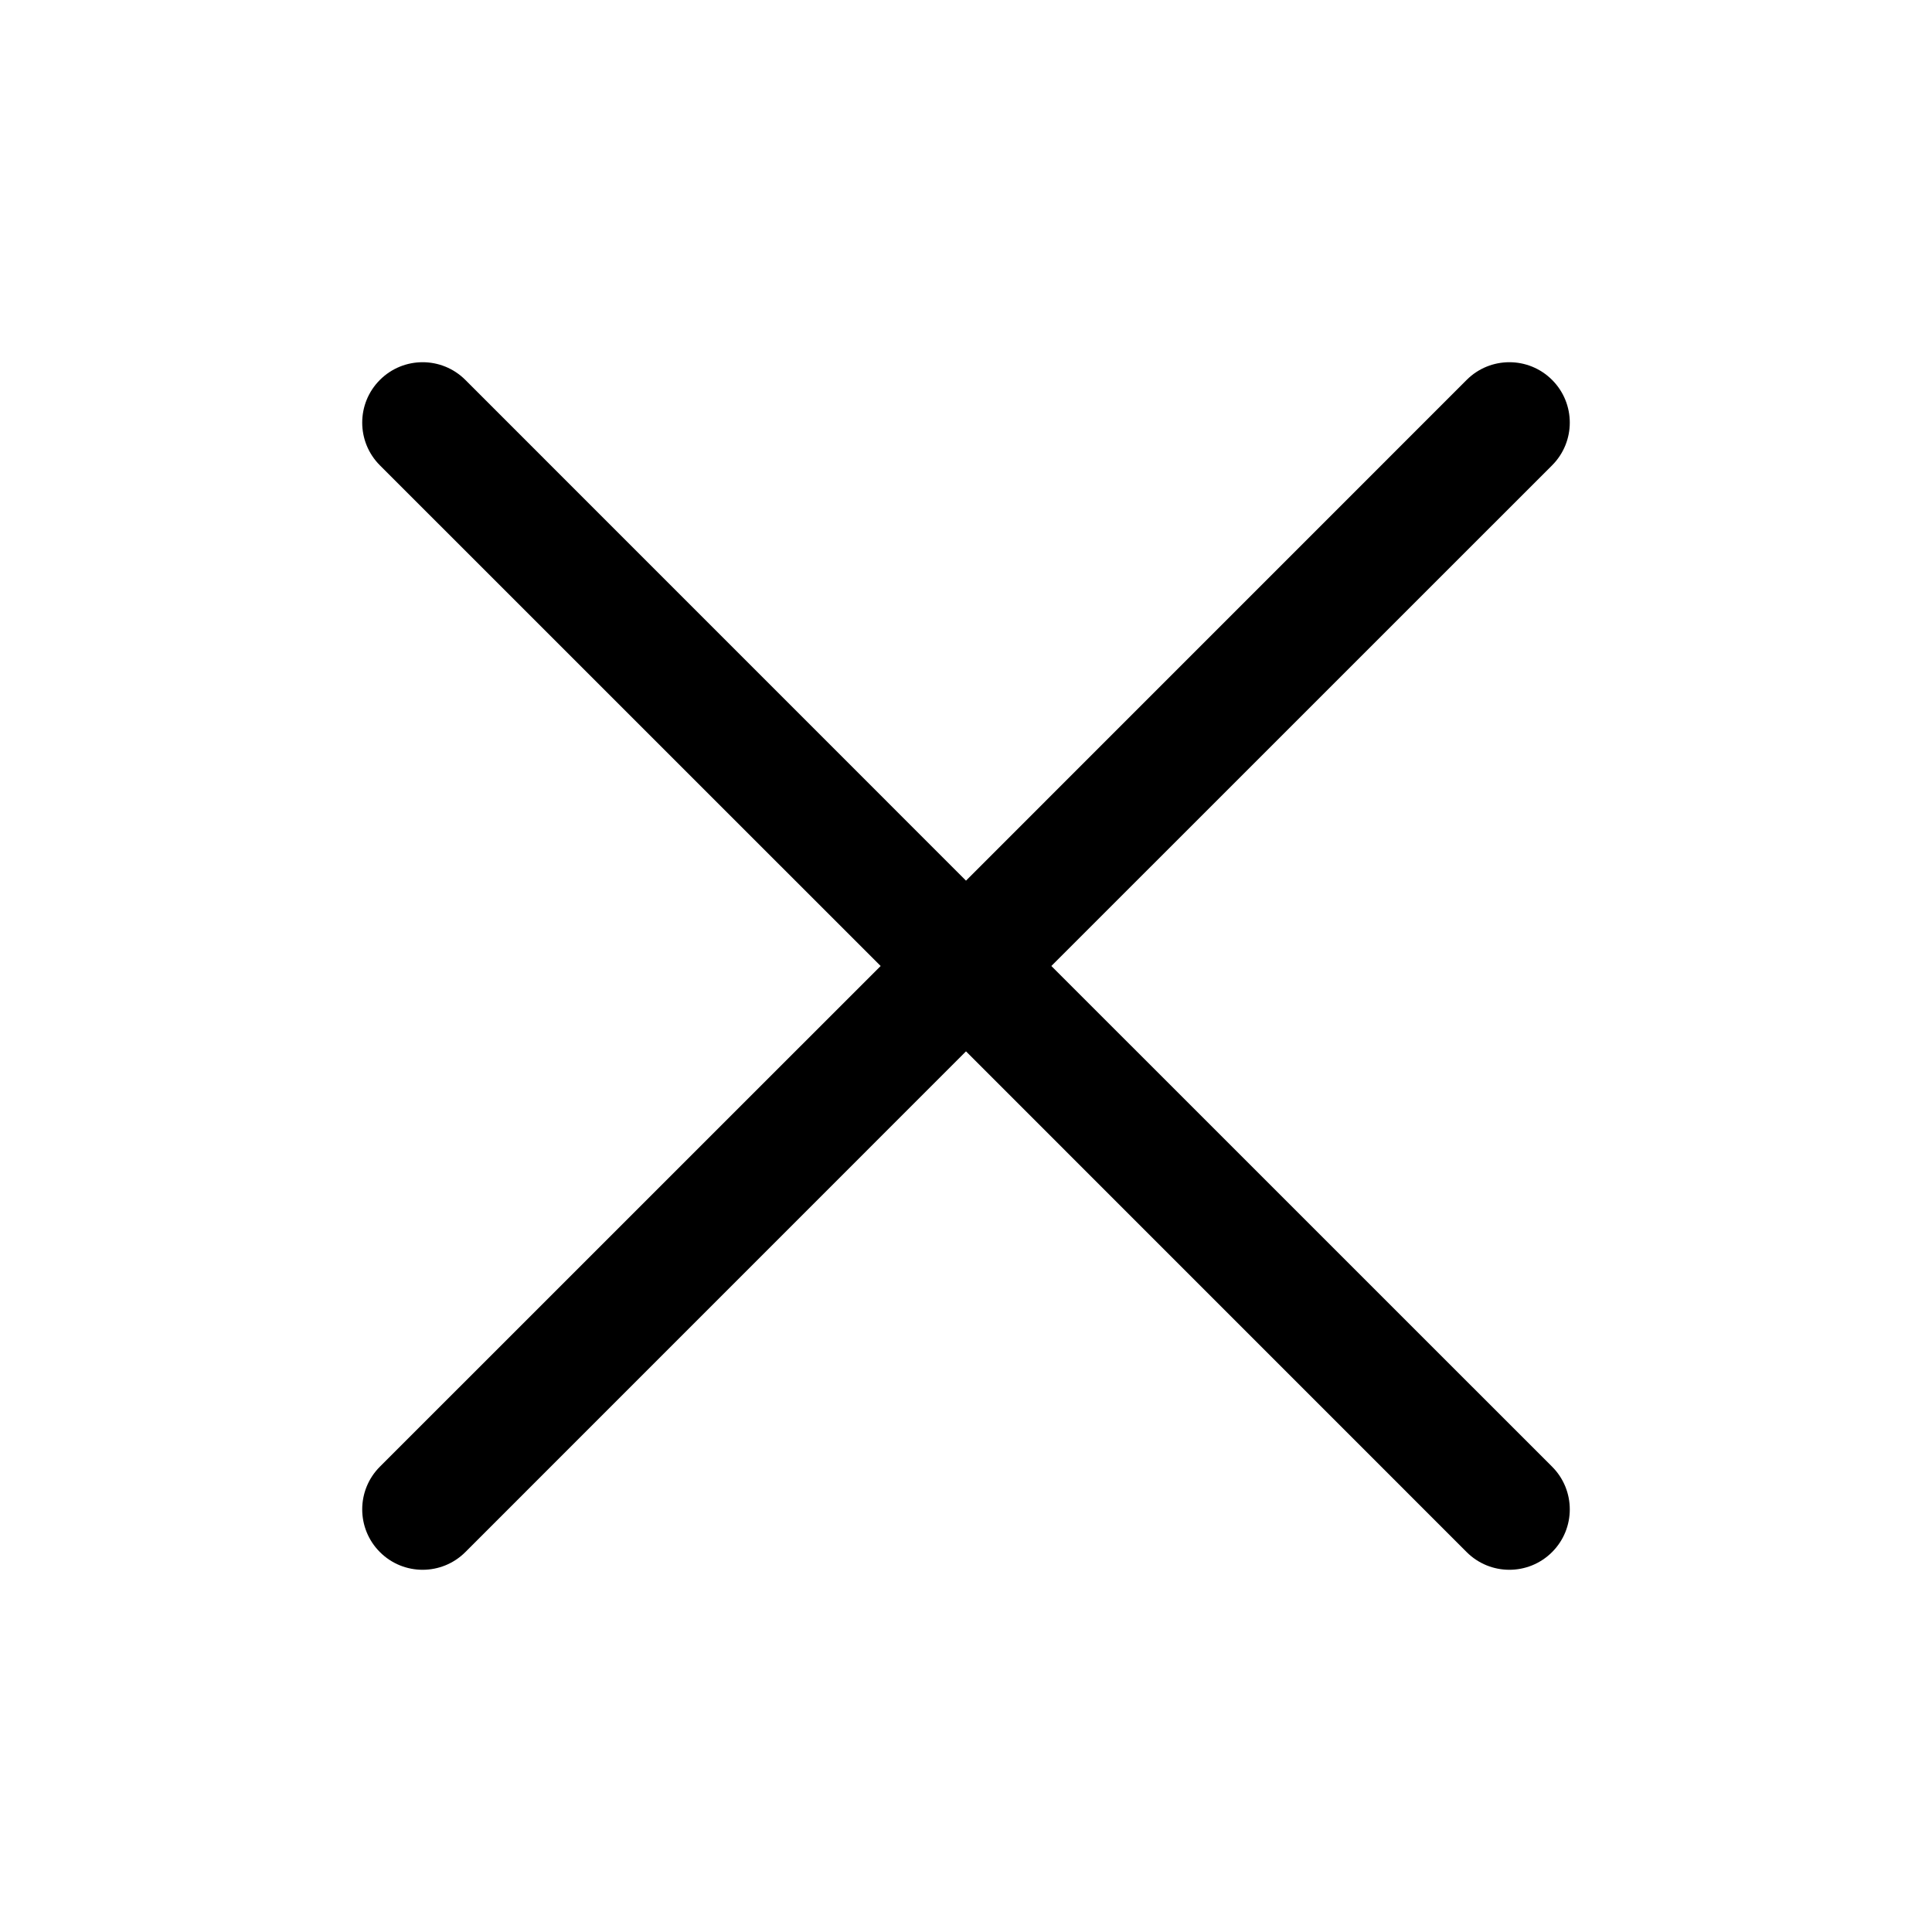
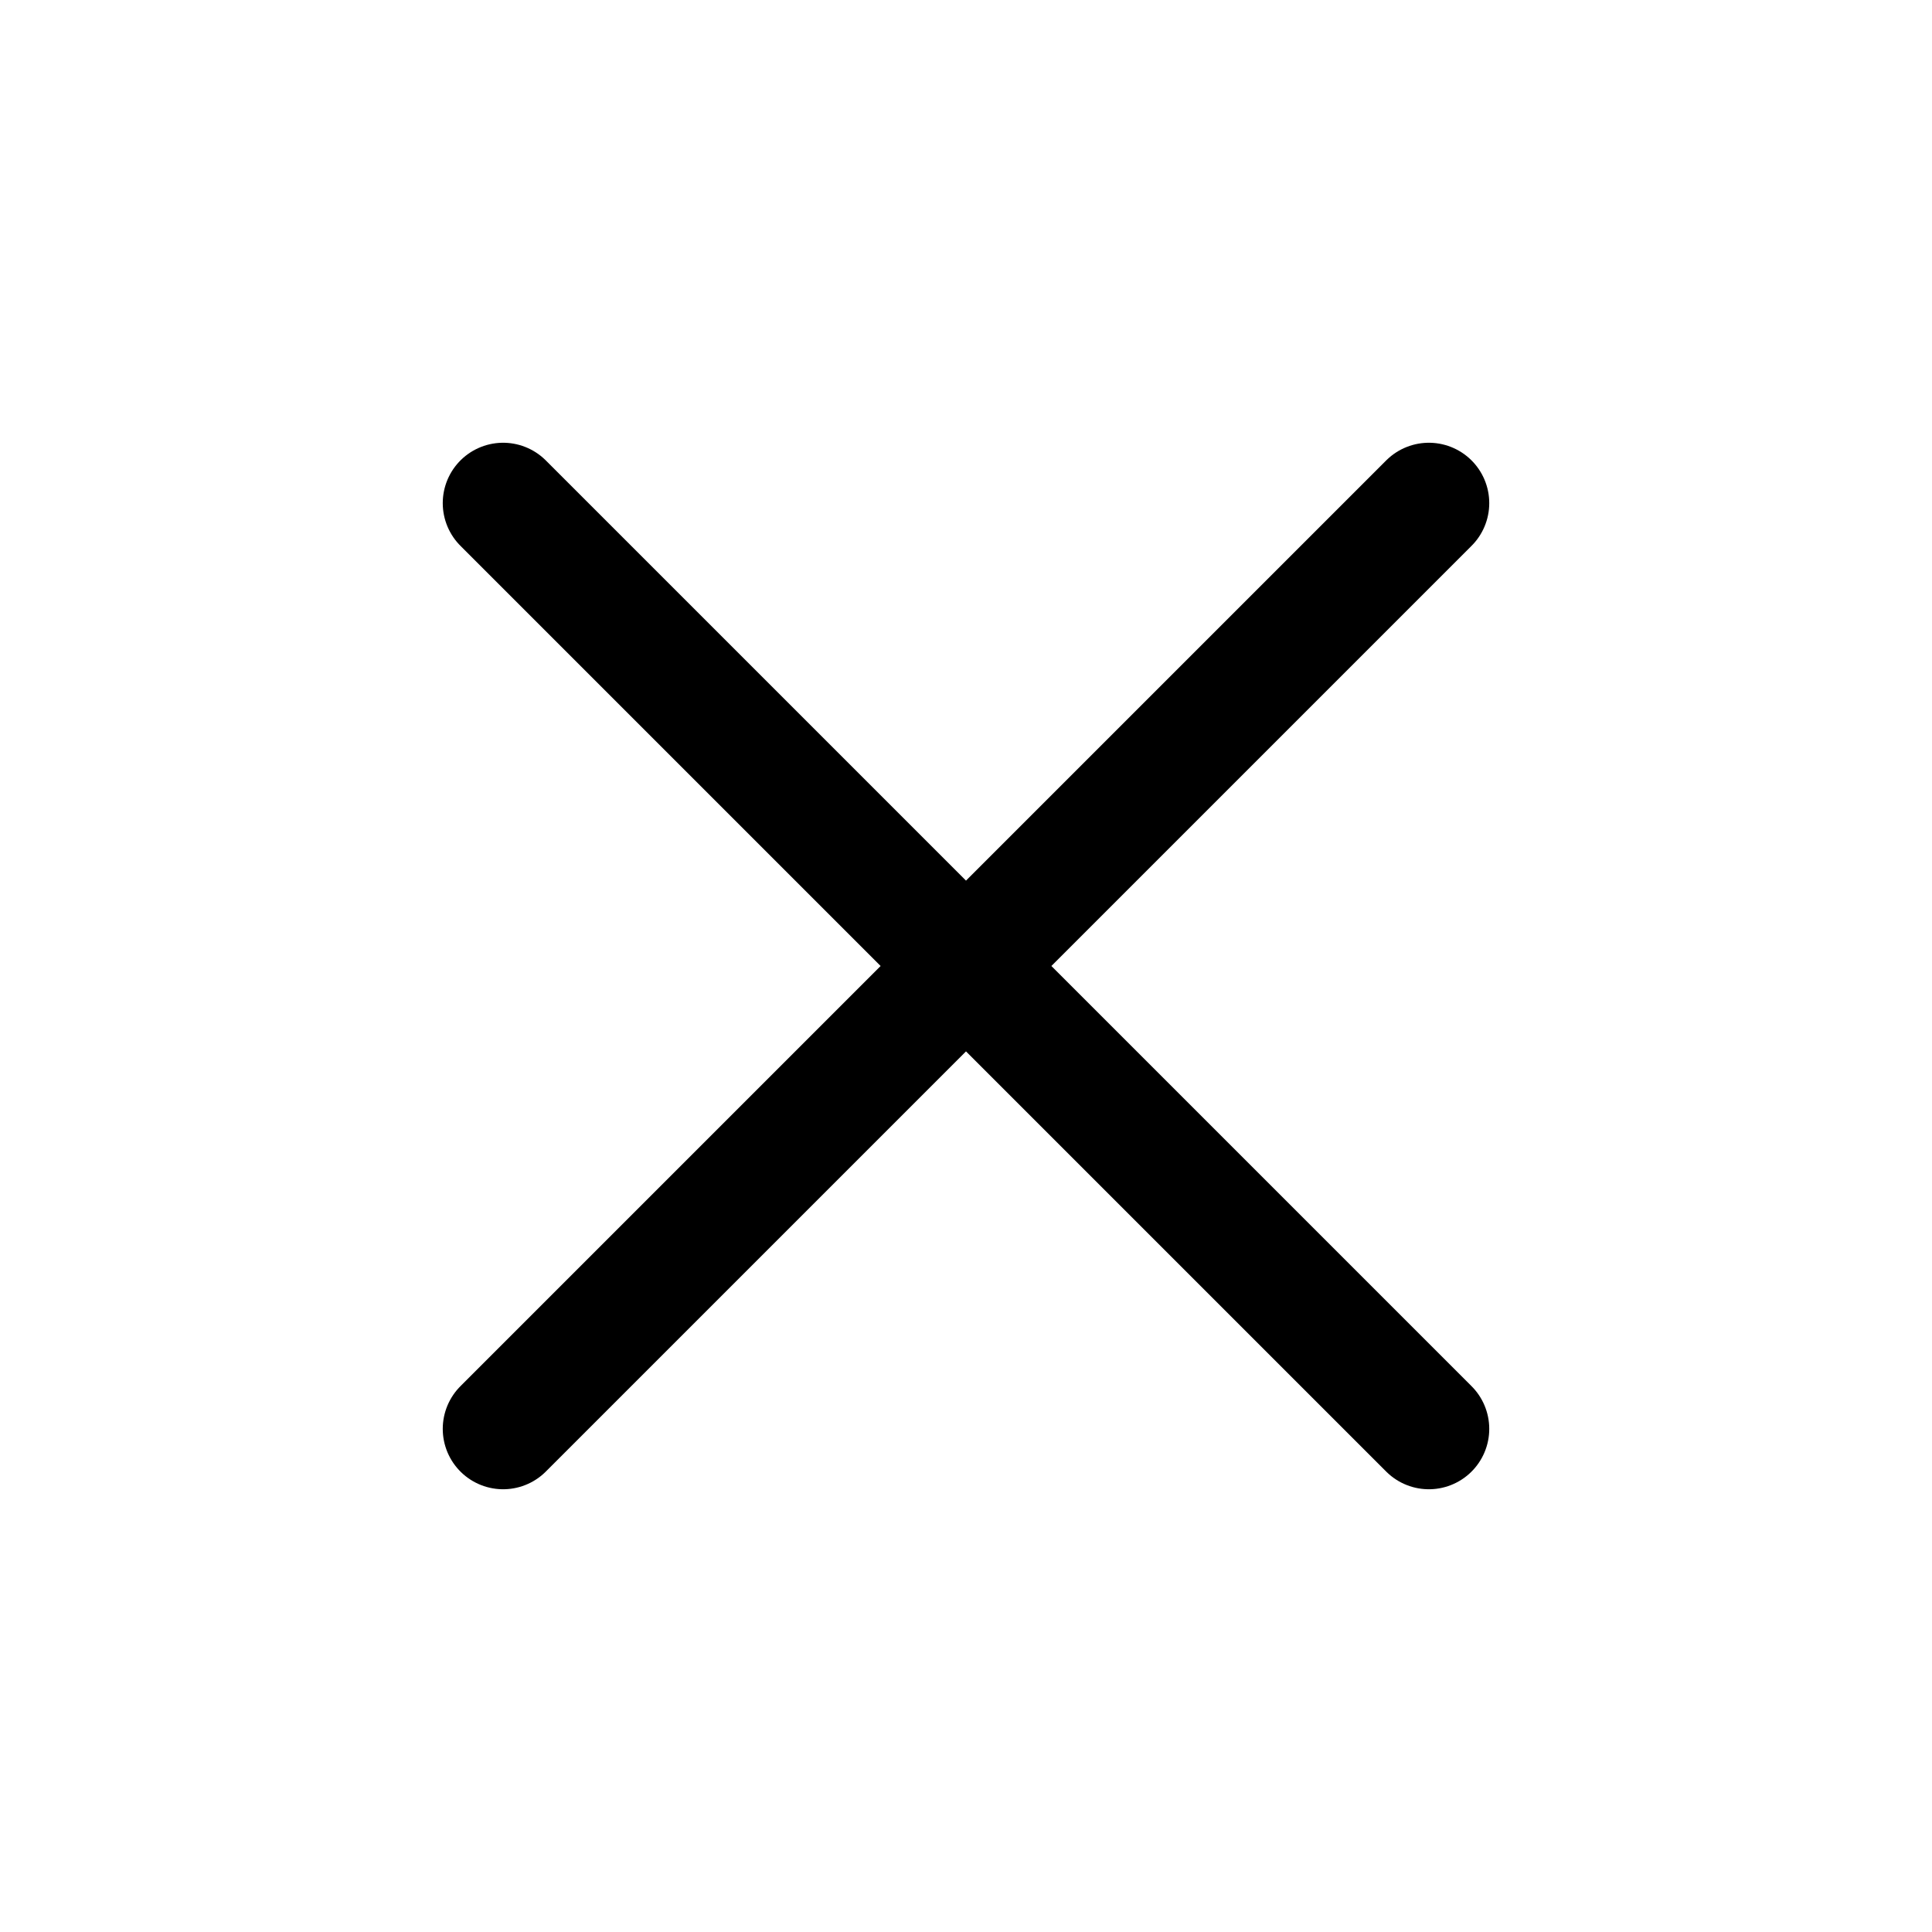
- <svg xmlns="http://www.w3.org/2000/svg" width="24" height="24" fill="currentColor" viewBox="0 0 256 256">
-   <path d="M205.66,194.34a8,8,0,0,1-11.32,11.32L128,139.31,61.66,205.66a8,8,0,0,1-11.32-11.32L116.69,128,50.34,61.66A8,8,0,0,1,61.66,50.34L128,116.69l66.34-66.35a8,8,0,0,1,11.32,11.32L139.31,128Z" />
+ <svg xmlns="http://www.w3.org/2000/svg" viewBox="0 0 24 24" fill="none">
+   <path d="M6.25 6.25L17.75 17.75M17.75 6.25L6.25 17.75" stroke="currentColor" stroke-width="1.5" stroke-linecap="round" />
</svg>
